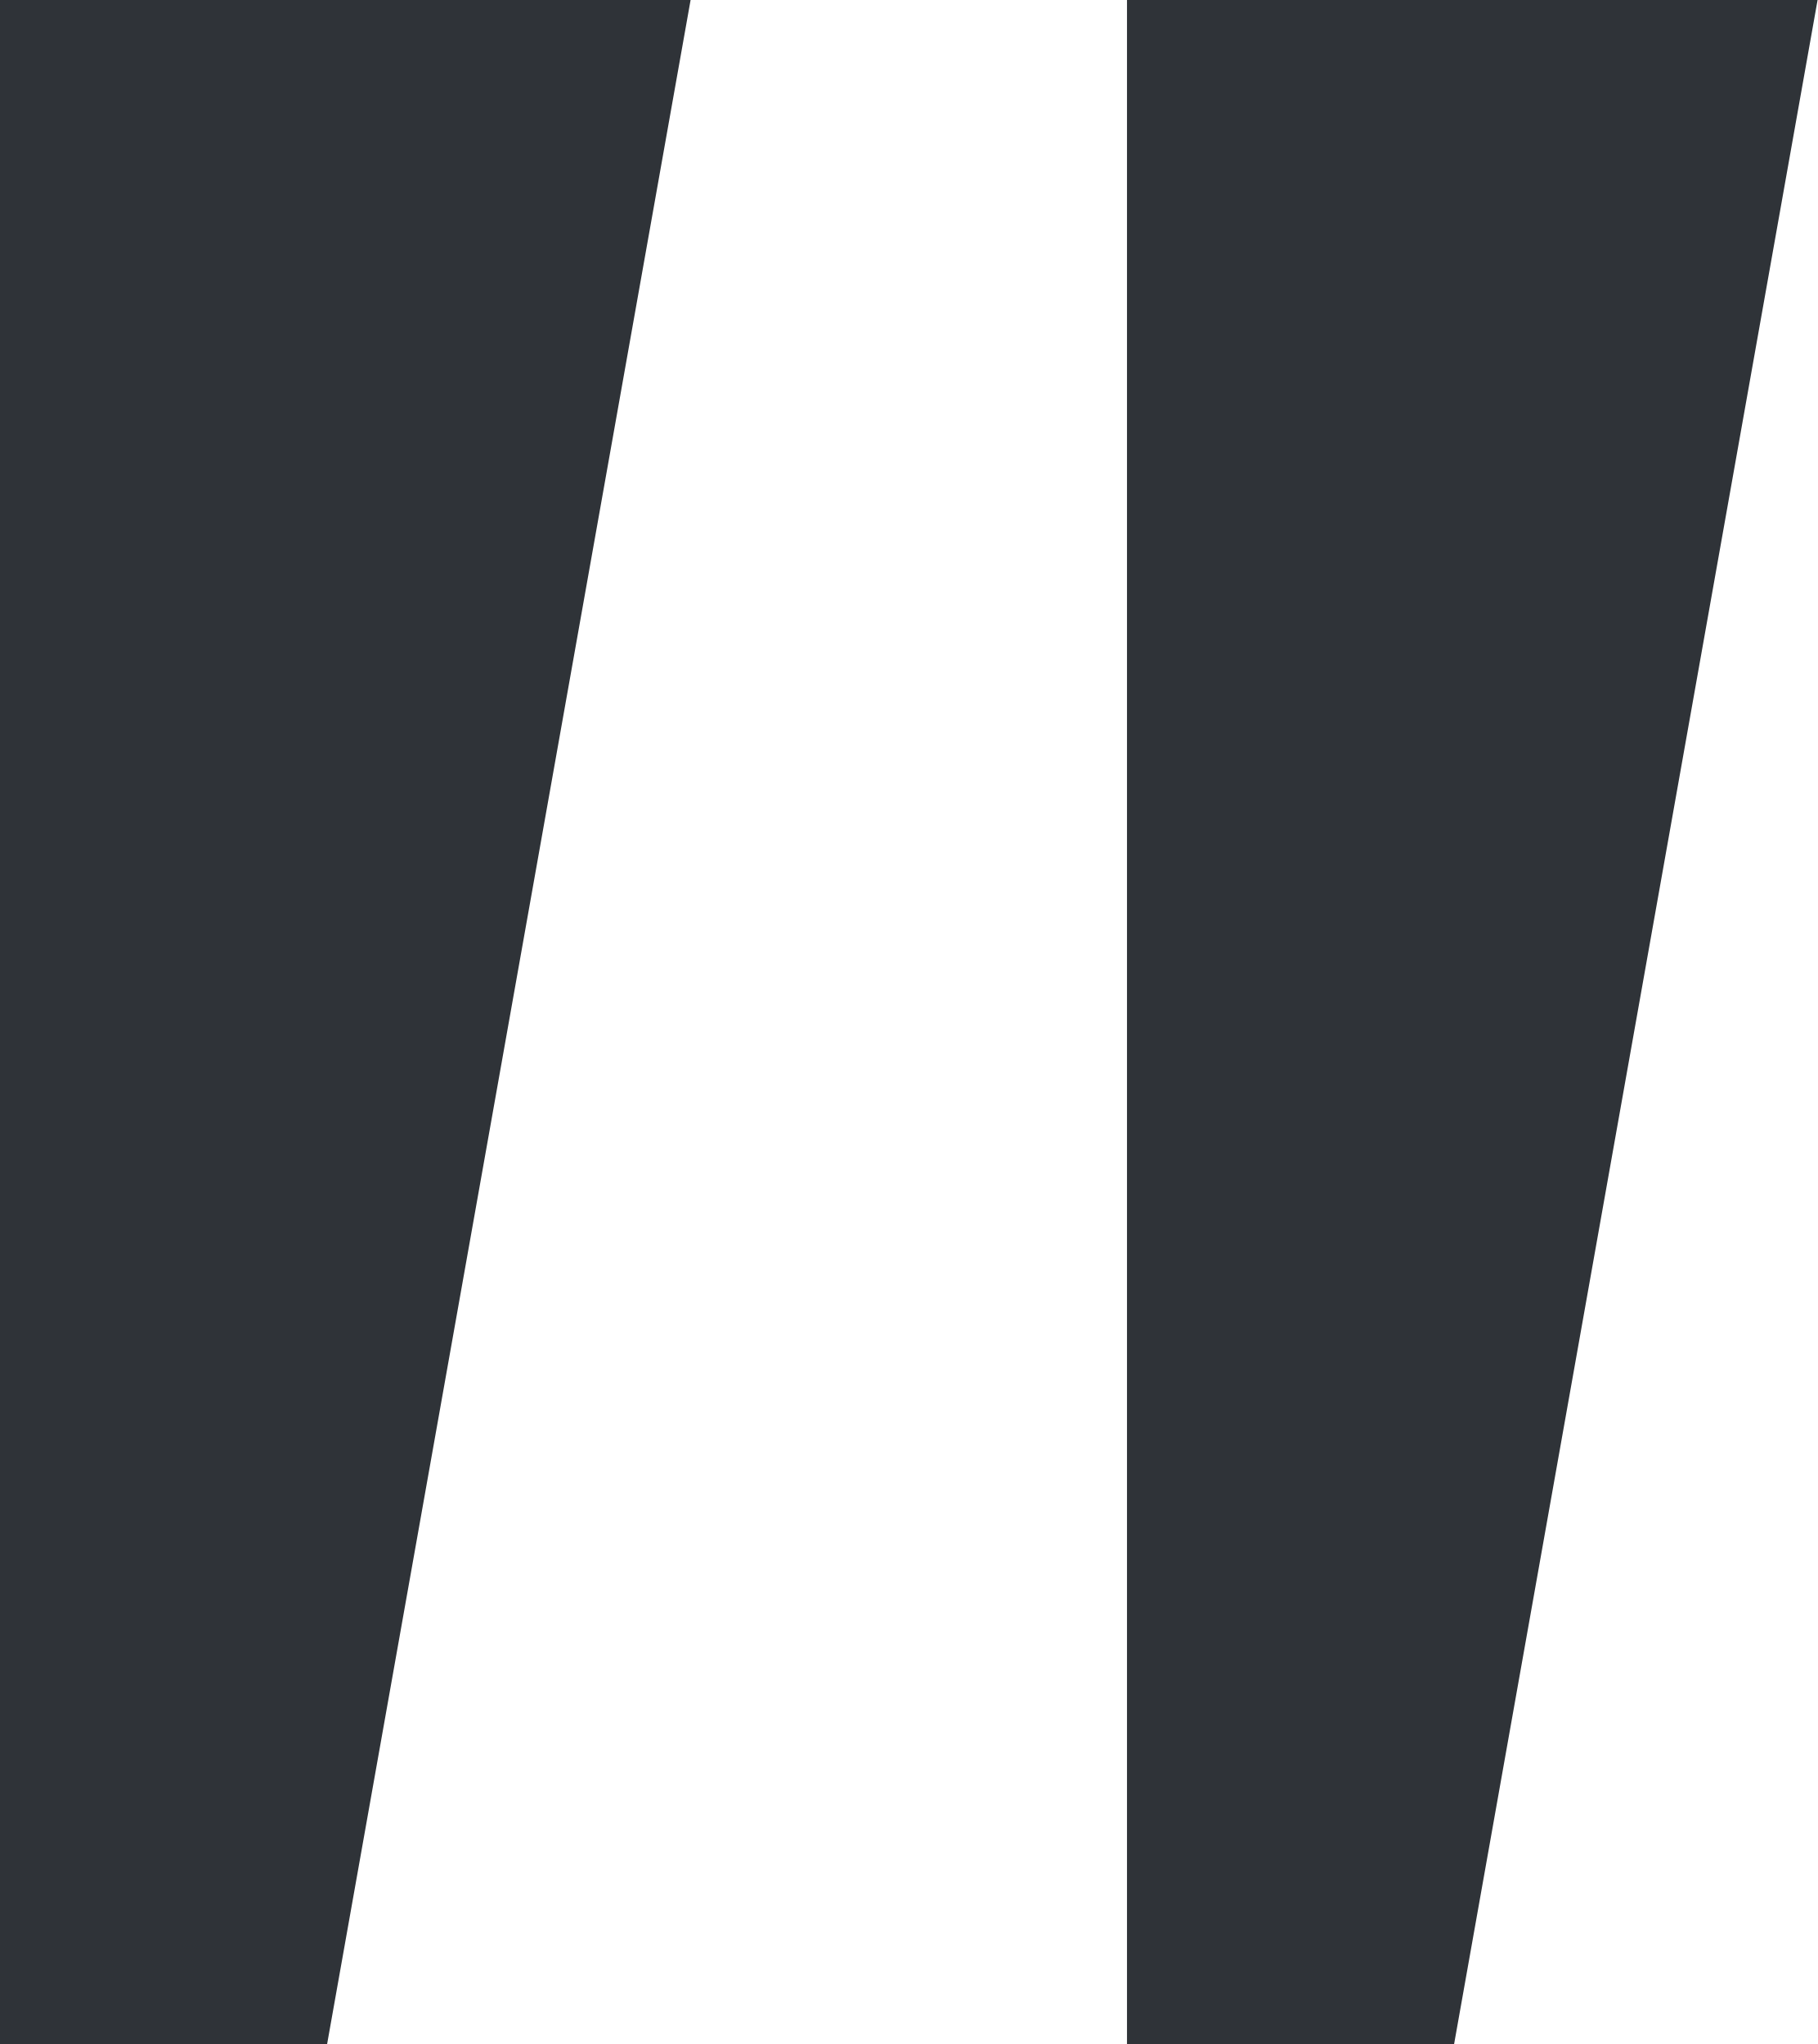
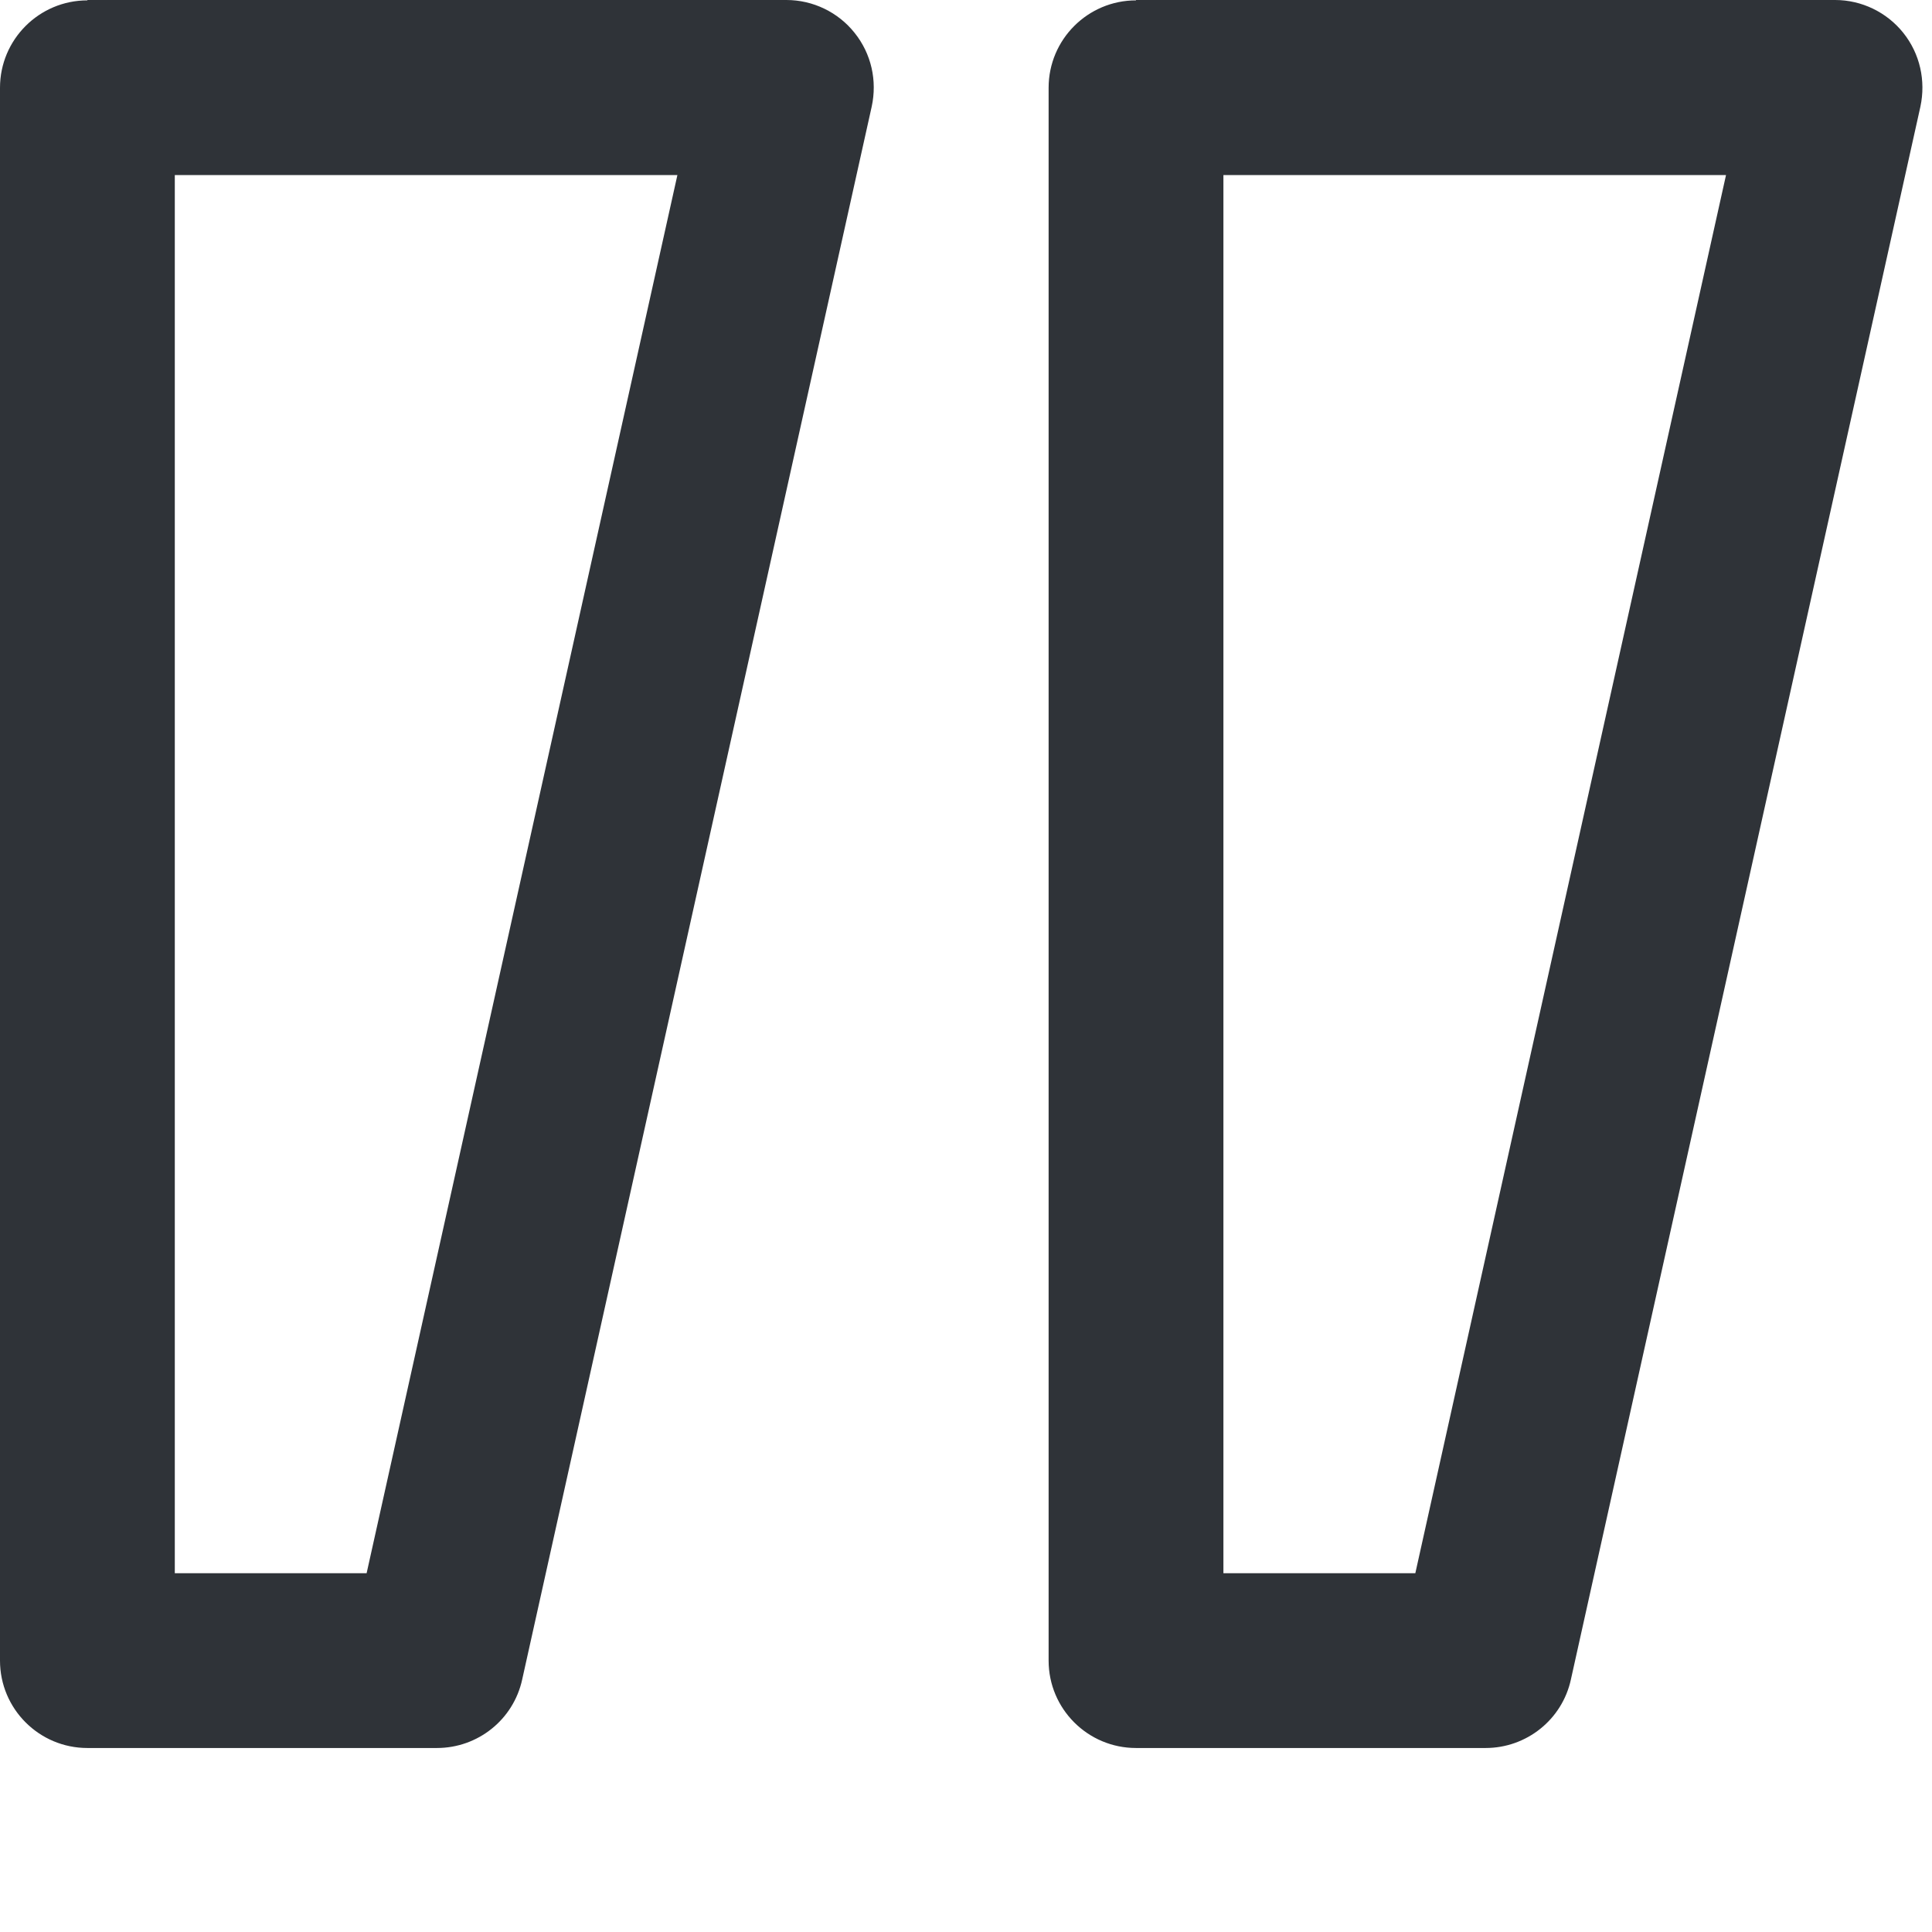
- <svg xmlns="http://www.w3.org/2000/svg" width="16" height="18" viewBox="0 0 16 18" fill="none">
-   <path d="M9.922 0V18H12.802L16.002 0H9.922Z" fill="#2F3338" />
-   <path d="M0 0V18H2.88L6.08 0H0Z" fill="#2F3338" />
+ <svg xmlns="http://www.w3.org/2000/svg" width="21" height="21" viewBox="0 0 21 21" fill="none">
+   <path d="M0.95 0.004C0.426 0.004 0 0.429 0 0.954V18.05C0 18.575 0.426 19 0.95 19H4.749C5.194 19 5.581 18.692 5.676 18.255L9.475 1.159C9.536 0.878 9.472 0.585 9.289 0.357C9.111 0.133 8.837 0 8.548 0H0.95V0.004ZM7.363 1.903L3.985 17.1H1.9V1.903H7.363Z" fill="#2F3338" />
+   <path d="M12.348 0.004C11.824 0.004 11.398 0.429 11.398 0.954V18.05C11.398 18.575 11.824 19 12.348 19H16.148C16.592 19 16.98 18.692 17.075 18.255L20.874 1.159C20.934 0.878 20.87 0.585 20.688 0.357C20.509 0.133 20.235 0 19.947 0H12.348V0.004ZM18.761 1.903L15.384 17.1H13.298V1.903H18.761Z" fill="#2F3338" />
</svg>
